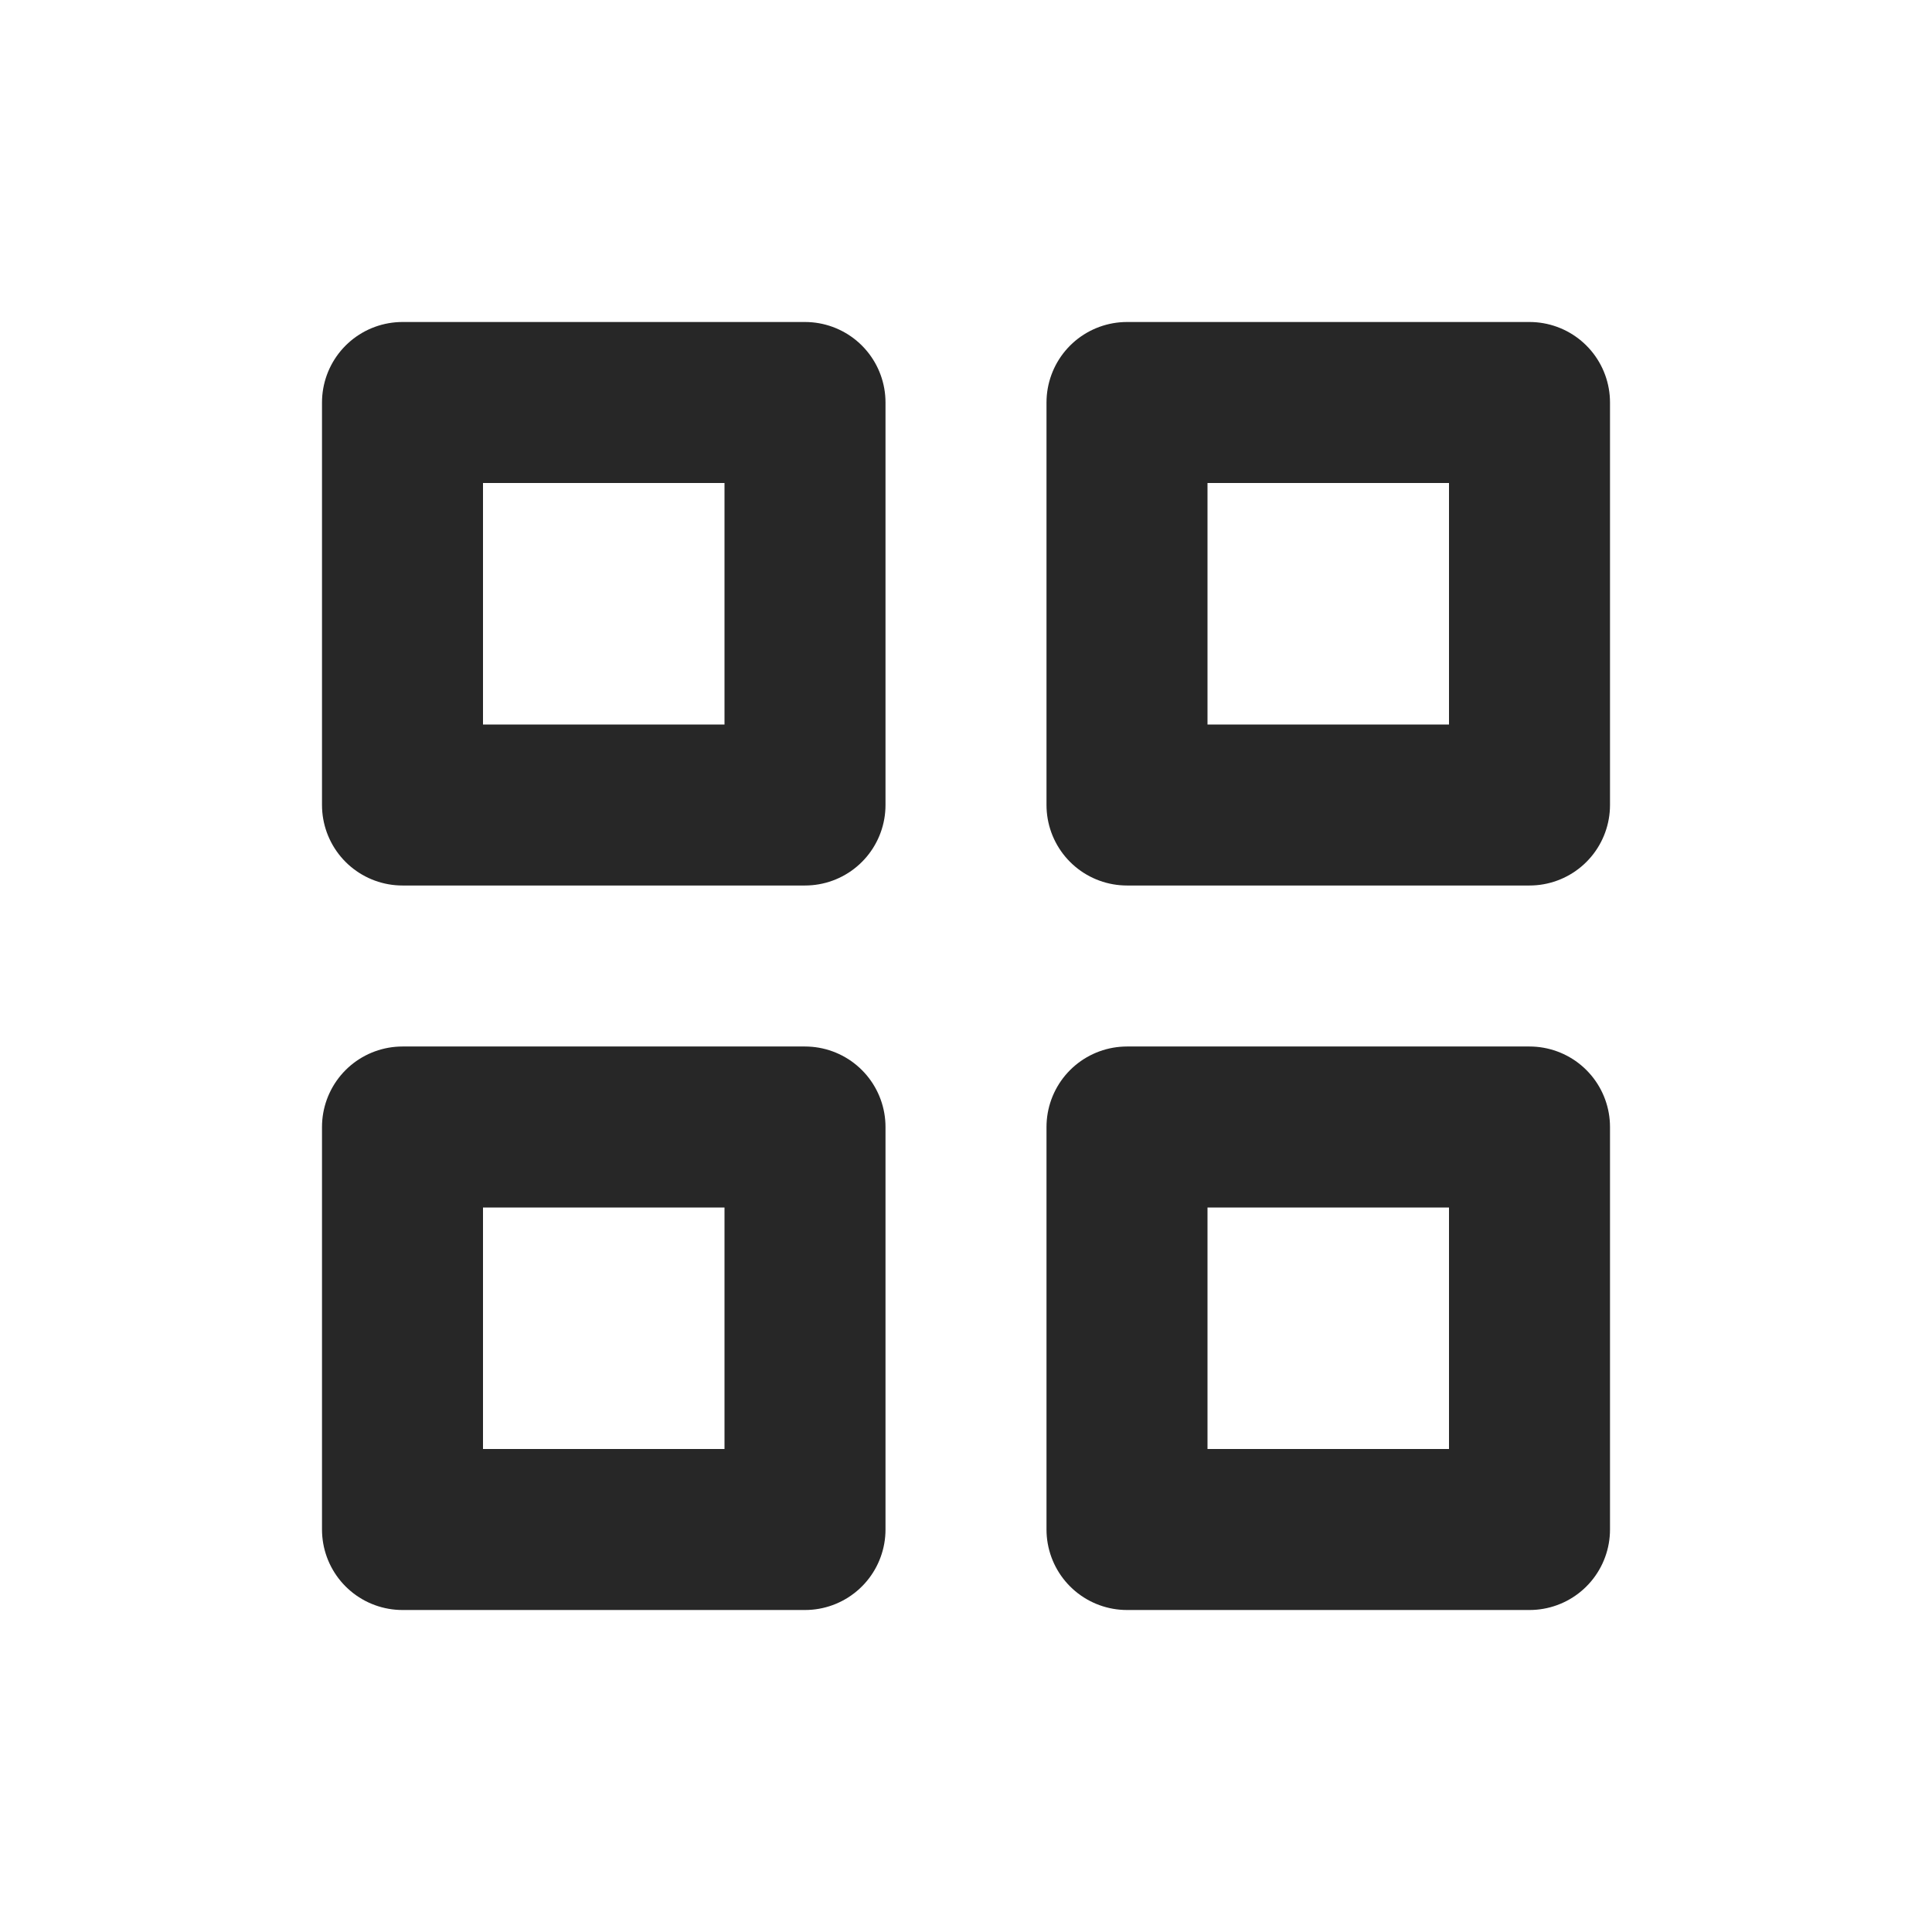
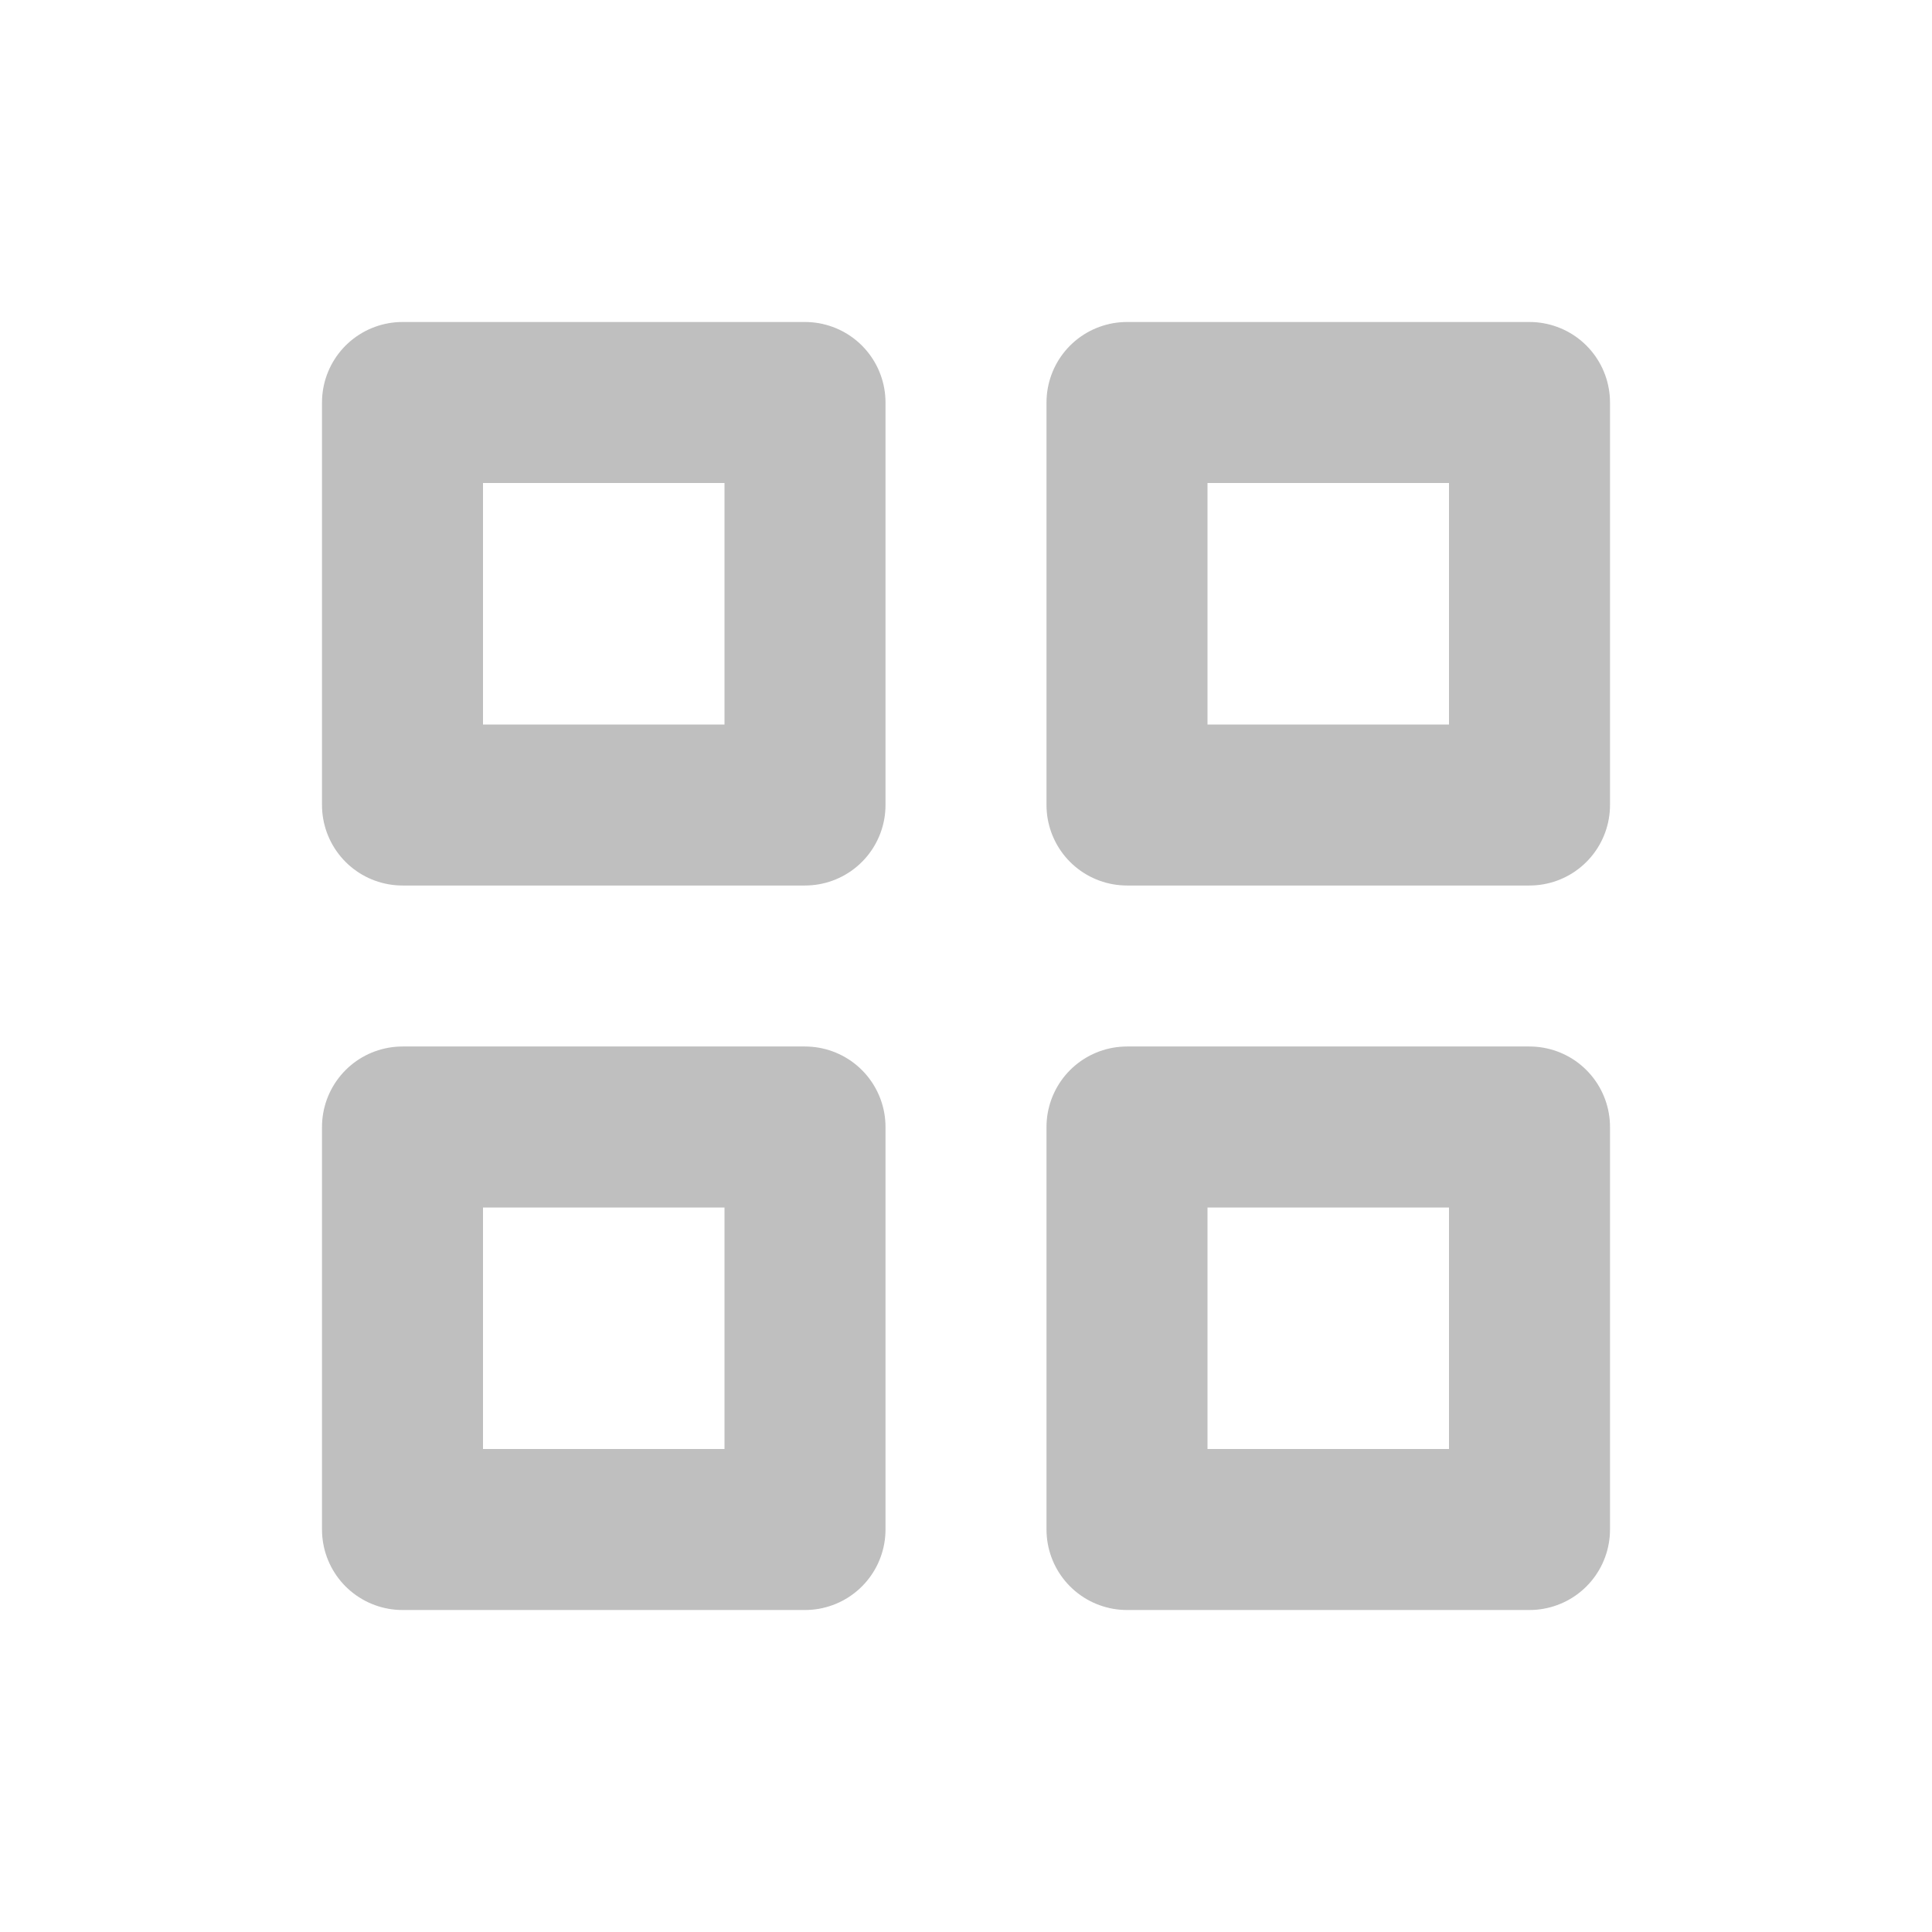
<svg xmlns="http://www.w3.org/2000/svg" width="24" height="24" viewBox="0 0 24 24" fill="none">
-   <path d="M10 5H5V10H10V5Z" stroke="#272727" stroke-width="2" stroke-linecap="round" stroke-linejoin="round" />
-   <path d="M19 5H14V10H19V5Z" stroke="#272727" stroke-width="2" stroke-linecap="round" stroke-linejoin="round" />
-   <path d="M19 14H14V19H19V14Z" stroke="#272727" stroke-width="2" stroke-linecap="round" stroke-linejoin="round" />
-   <path d="M10 14H5V19H10V14Z" stroke="#272727" stroke-width="2" stroke-linecap="round" stroke-linejoin="round" />
+   <g opacity="0.3">
+     <path d="M10 5H5V10H10V5Z" stroke="#272727" stroke-width="2" stroke-linecap="round" stroke-linejoin="round" />
+     <path d="M19 5H14V10H19V5Z" stroke="#272727" stroke-width="2" stroke-linecap="round" stroke-linejoin="round" />
+     <path d="M19 14H14V19H19V14Z" stroke="#272727" stroke-width="2" stroke-linecap="round" stroke-linejoin="round" />
+     <path d="M10 14H5V19H10V14Z" stroke="#272727" stroke-width="2" stroke-linecap="round" stroke-linejoin="round" />
+   </g>
</svg>
